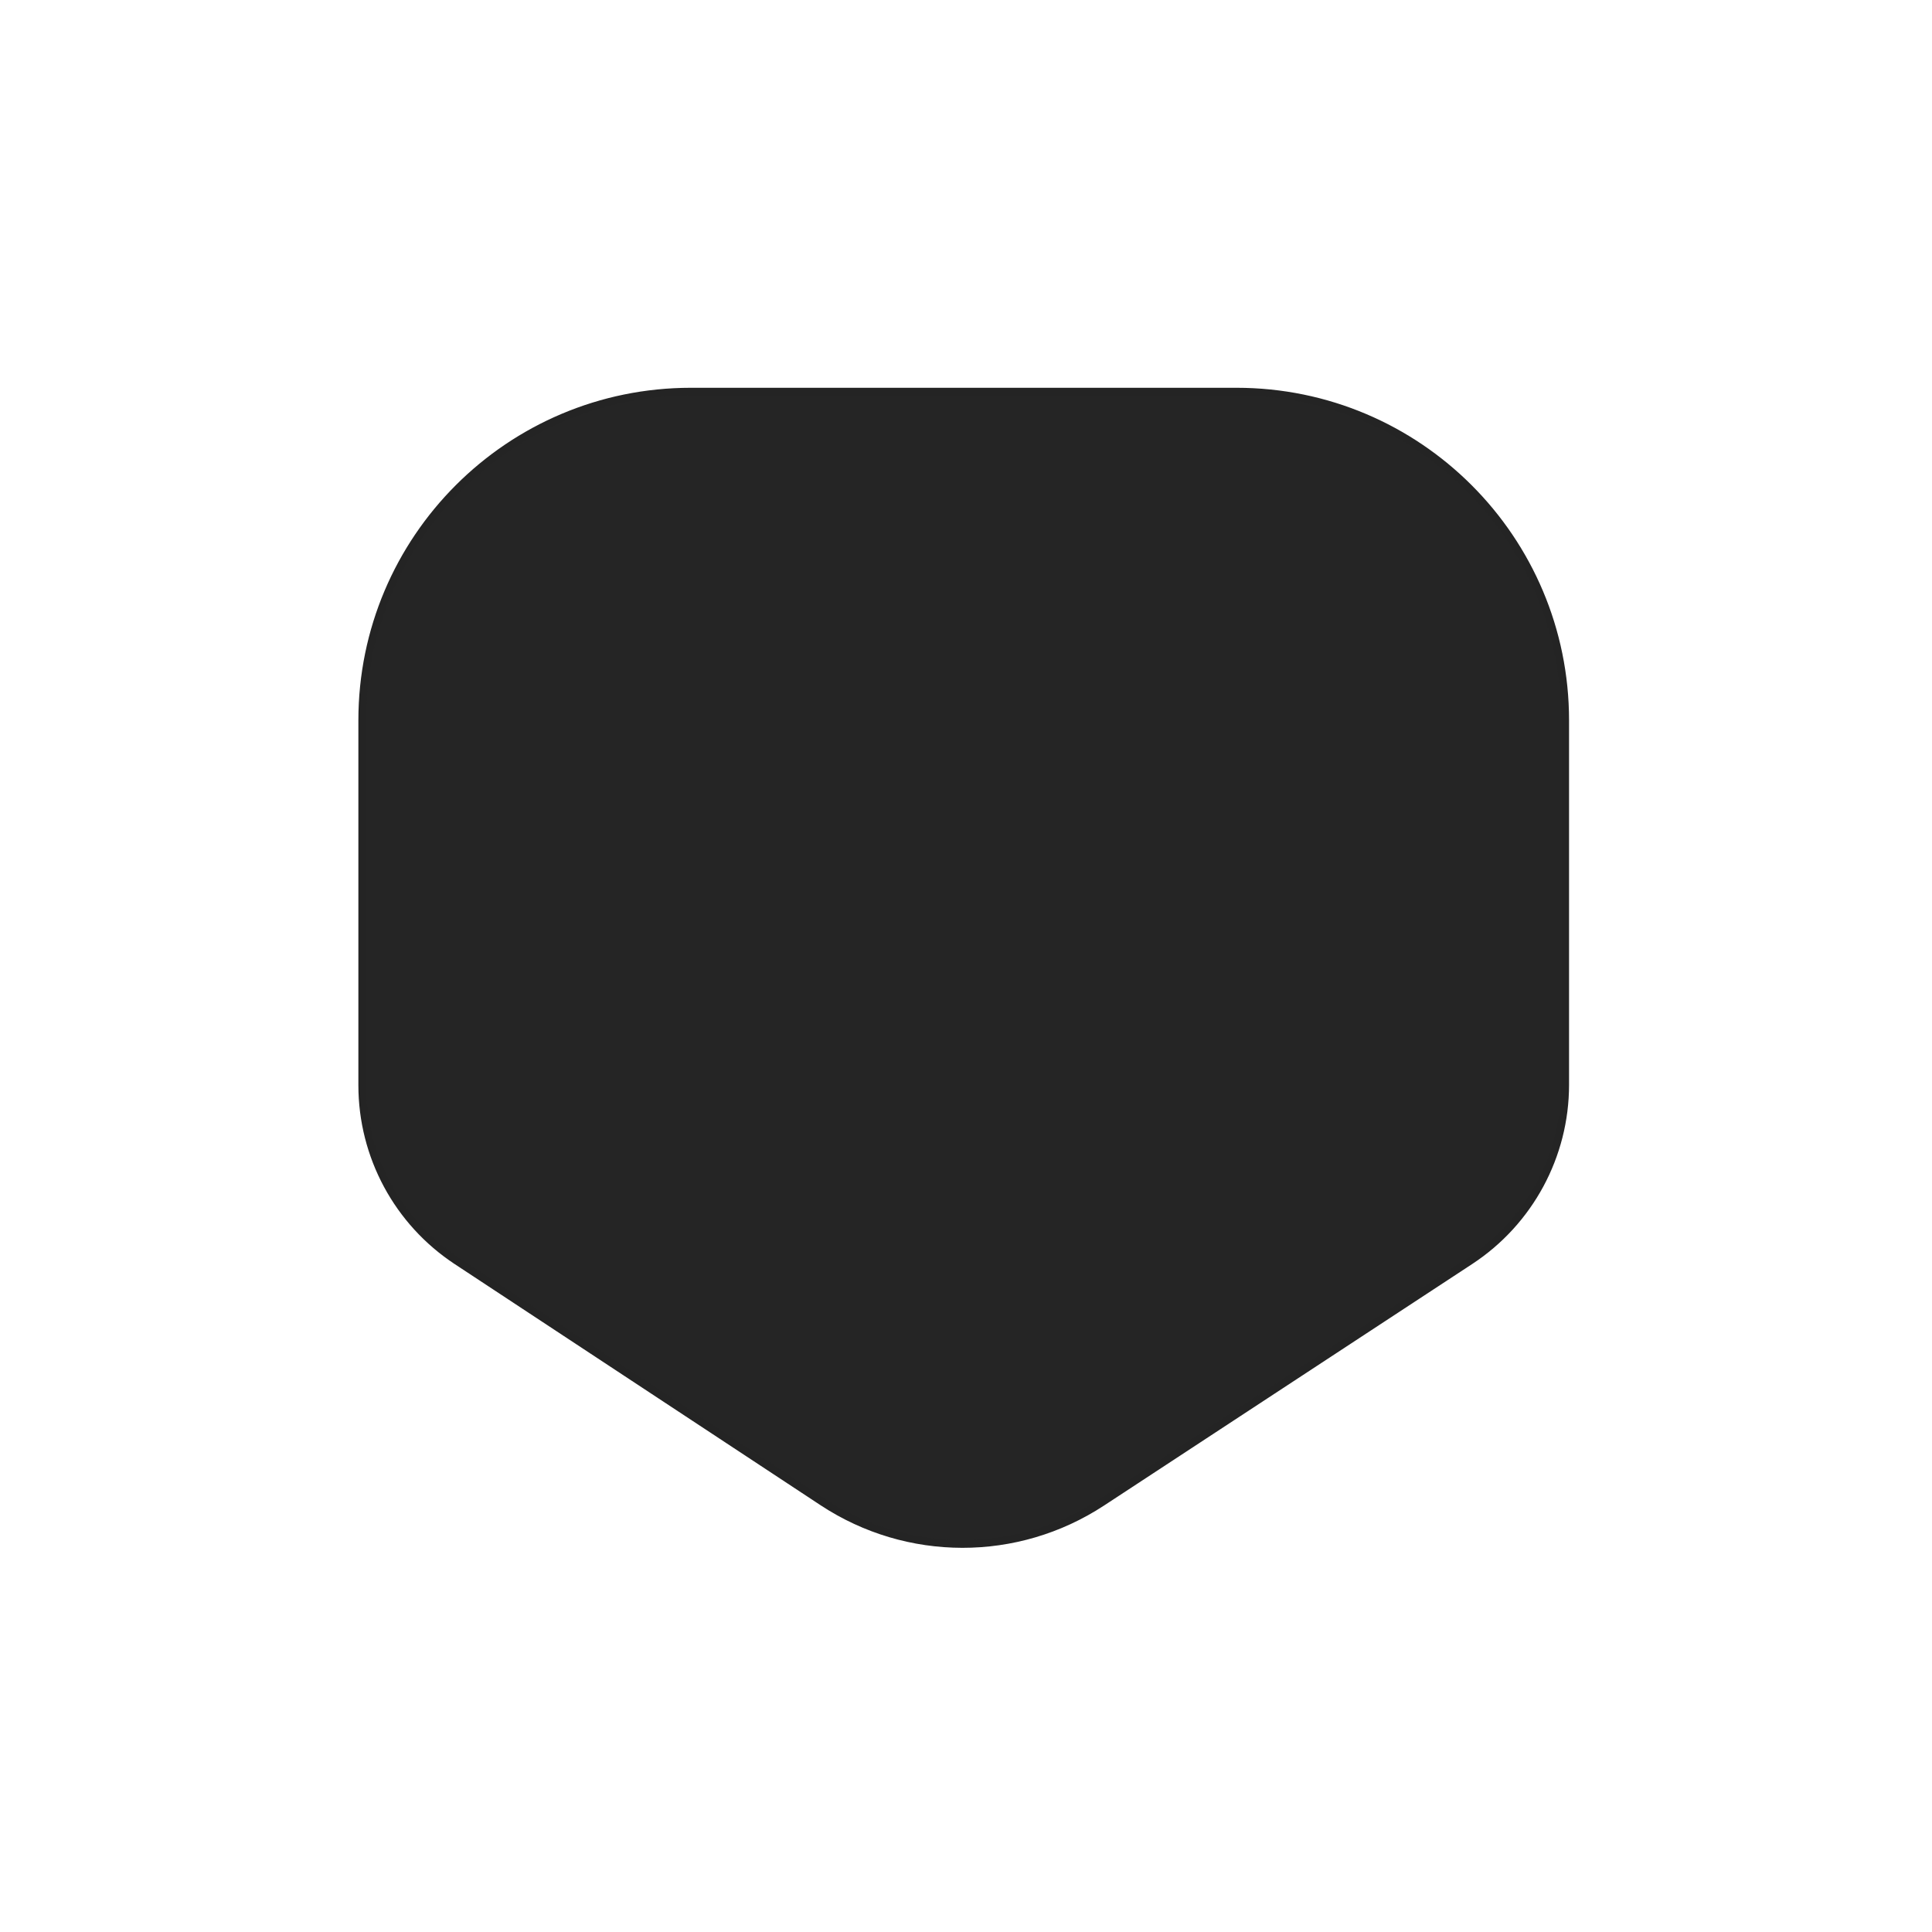
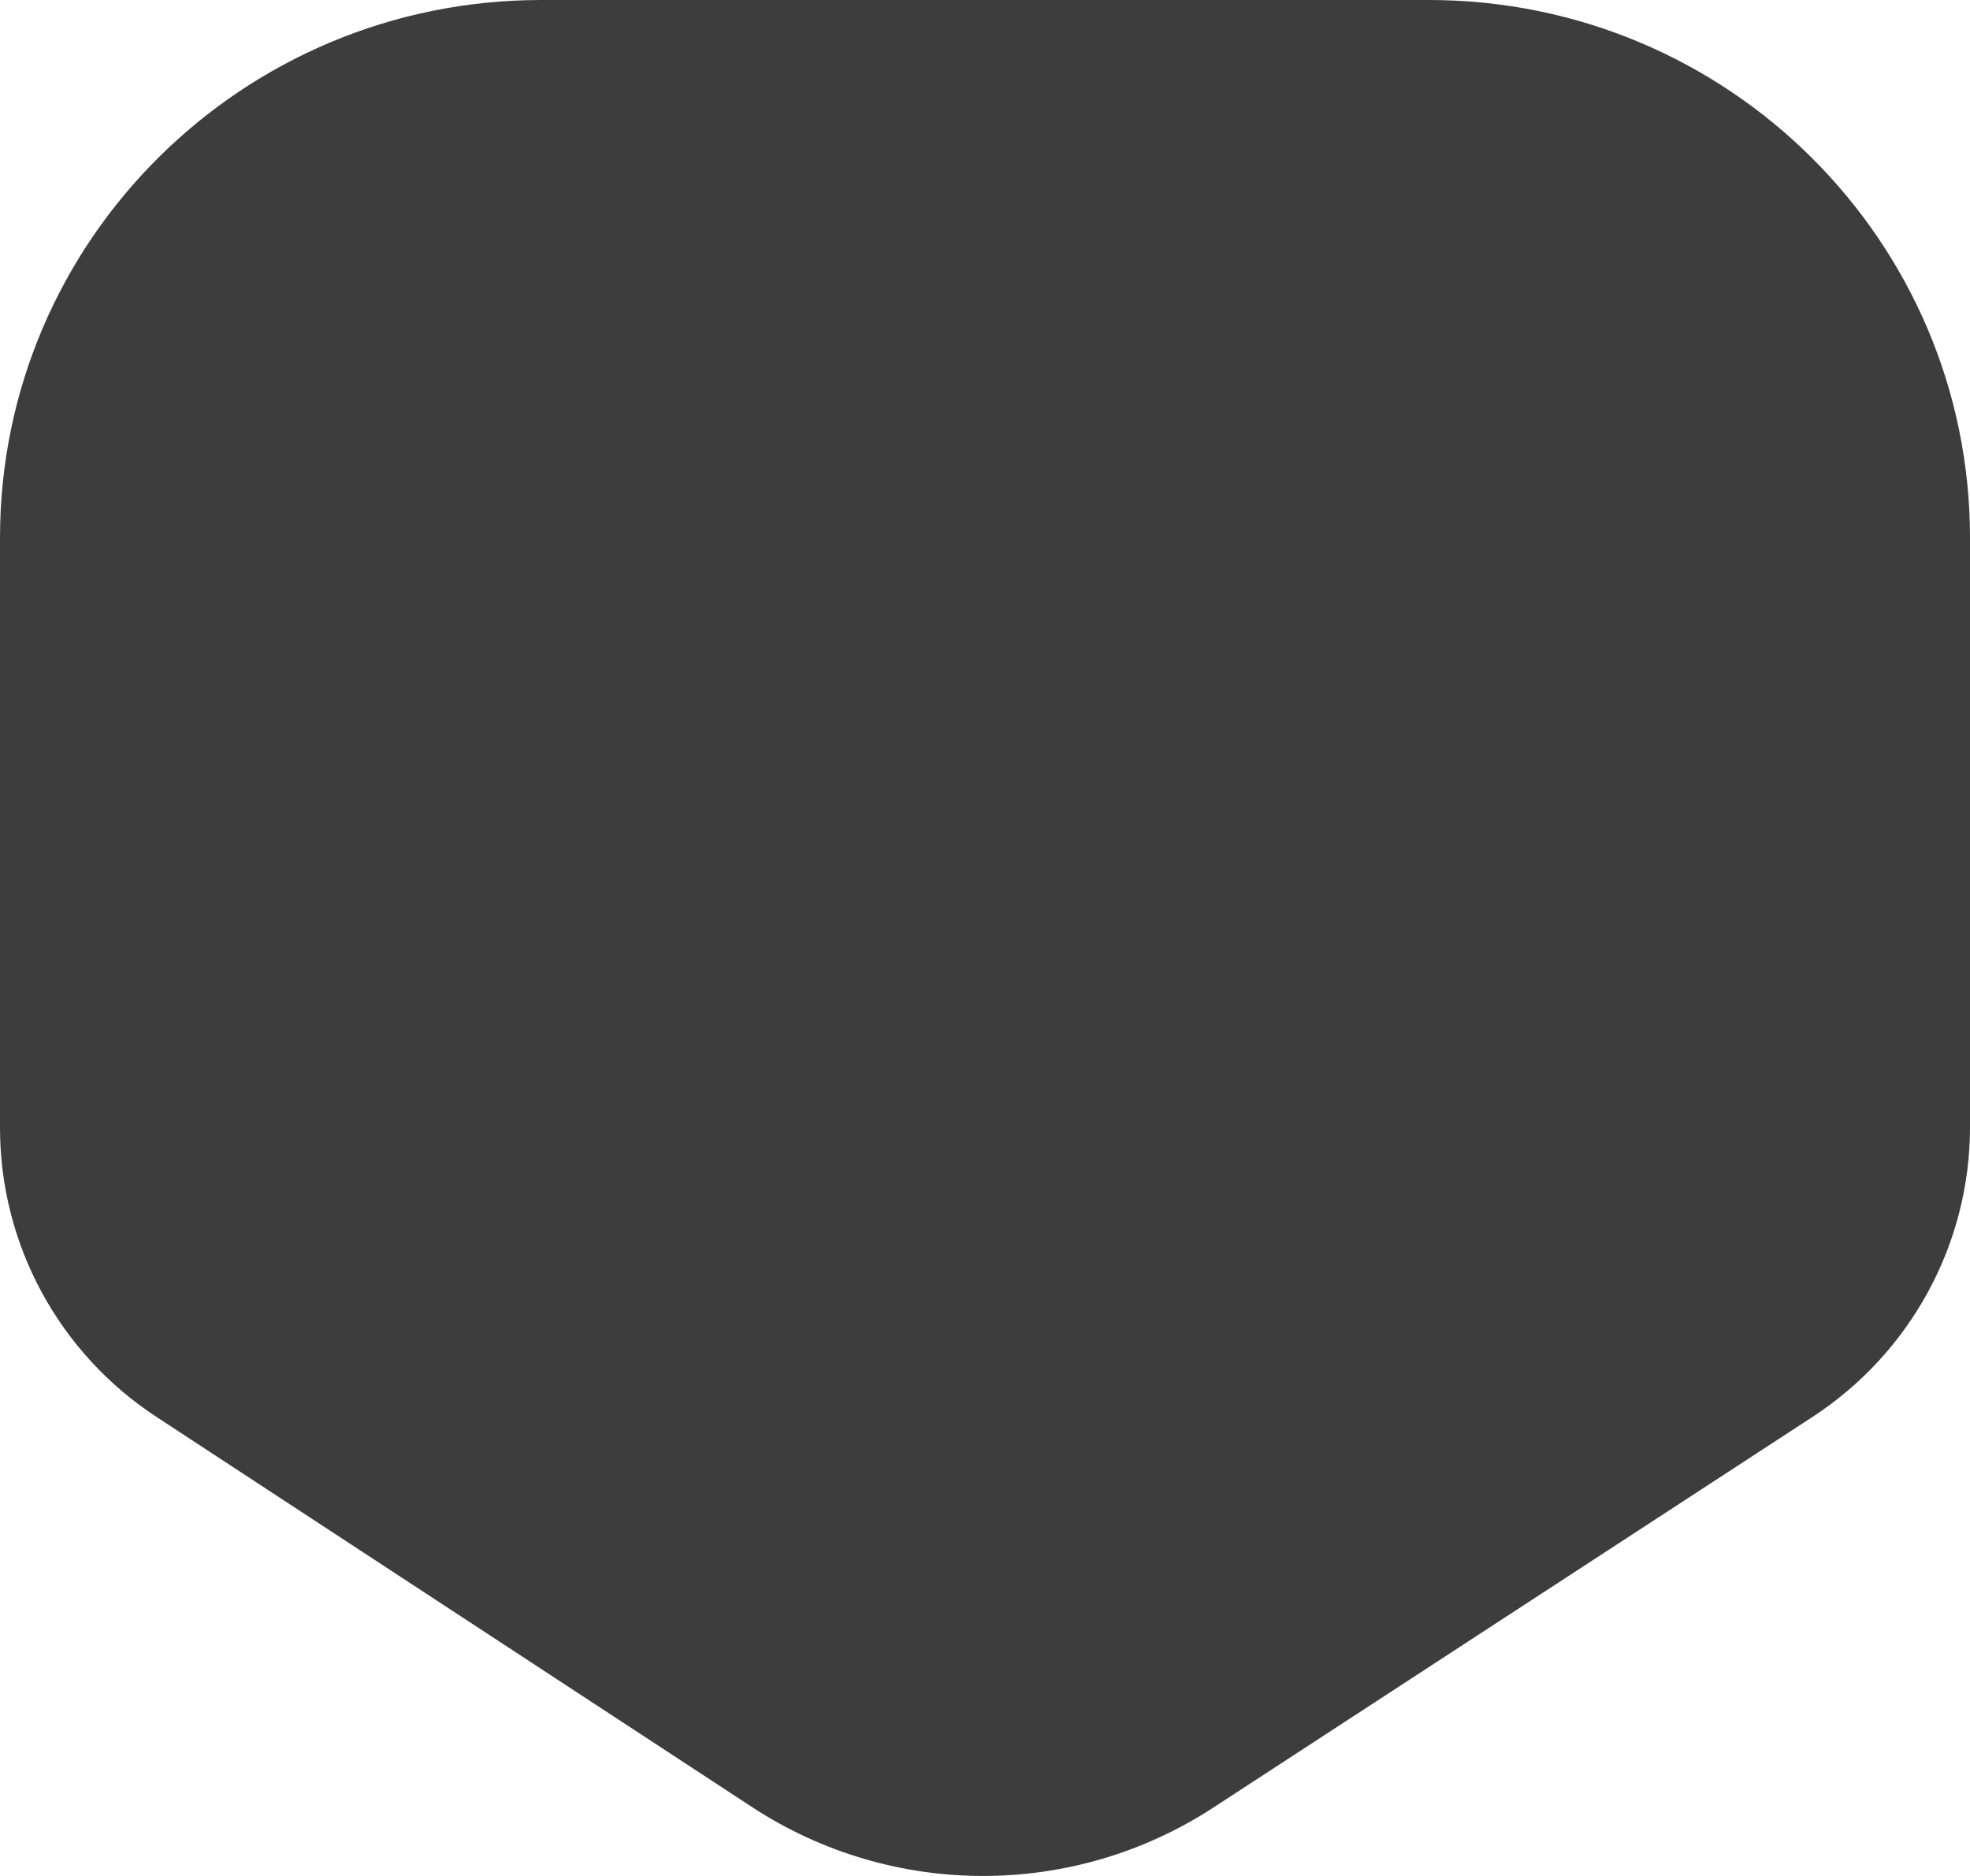
- <svg xmlns="http://www.w3.org/2000/svg" width="252" height="252" viewBox="0 0 252 252" fill="none">
-   <path d="M59.584 164.463L59.584 164.462C51.877 159.389 47.245 150.78 47.245 141.552V93.96C47.245 70.278 66.443 51.08 90.125 51.08H161.279C184.961 51.08 204.159 70.278 204.159 93.96V141.498C204.159 150.743 199.492 159.37 191.767 164.444L143.725 195.962C132.66 203.215 118.368 203.197 107.32 195.926L59.584 164.463Z" fill="#252525" stroke="#242424" />
+ <svg xmlns="http://www.w3.org/2000/svg" width="105" height="100" viewBox="0 0 105 100" fill="none">
+   <path d="M76.168 0L28.844 0C12.914 0 0 12.836 0 28.67L0 60.123C0 66.333 3.136 72.126 8.354 75.54L40.095 96.335C47.551 101.212 57.198 101.224 64.666 96.358L96.61 75.528C101.84 72.114 105 66.309 105 60.087L105 28.67C105 12.836 92.086 0 76.156 0L76.168 0Z" fill="#3D3D3D" />
</svg>
